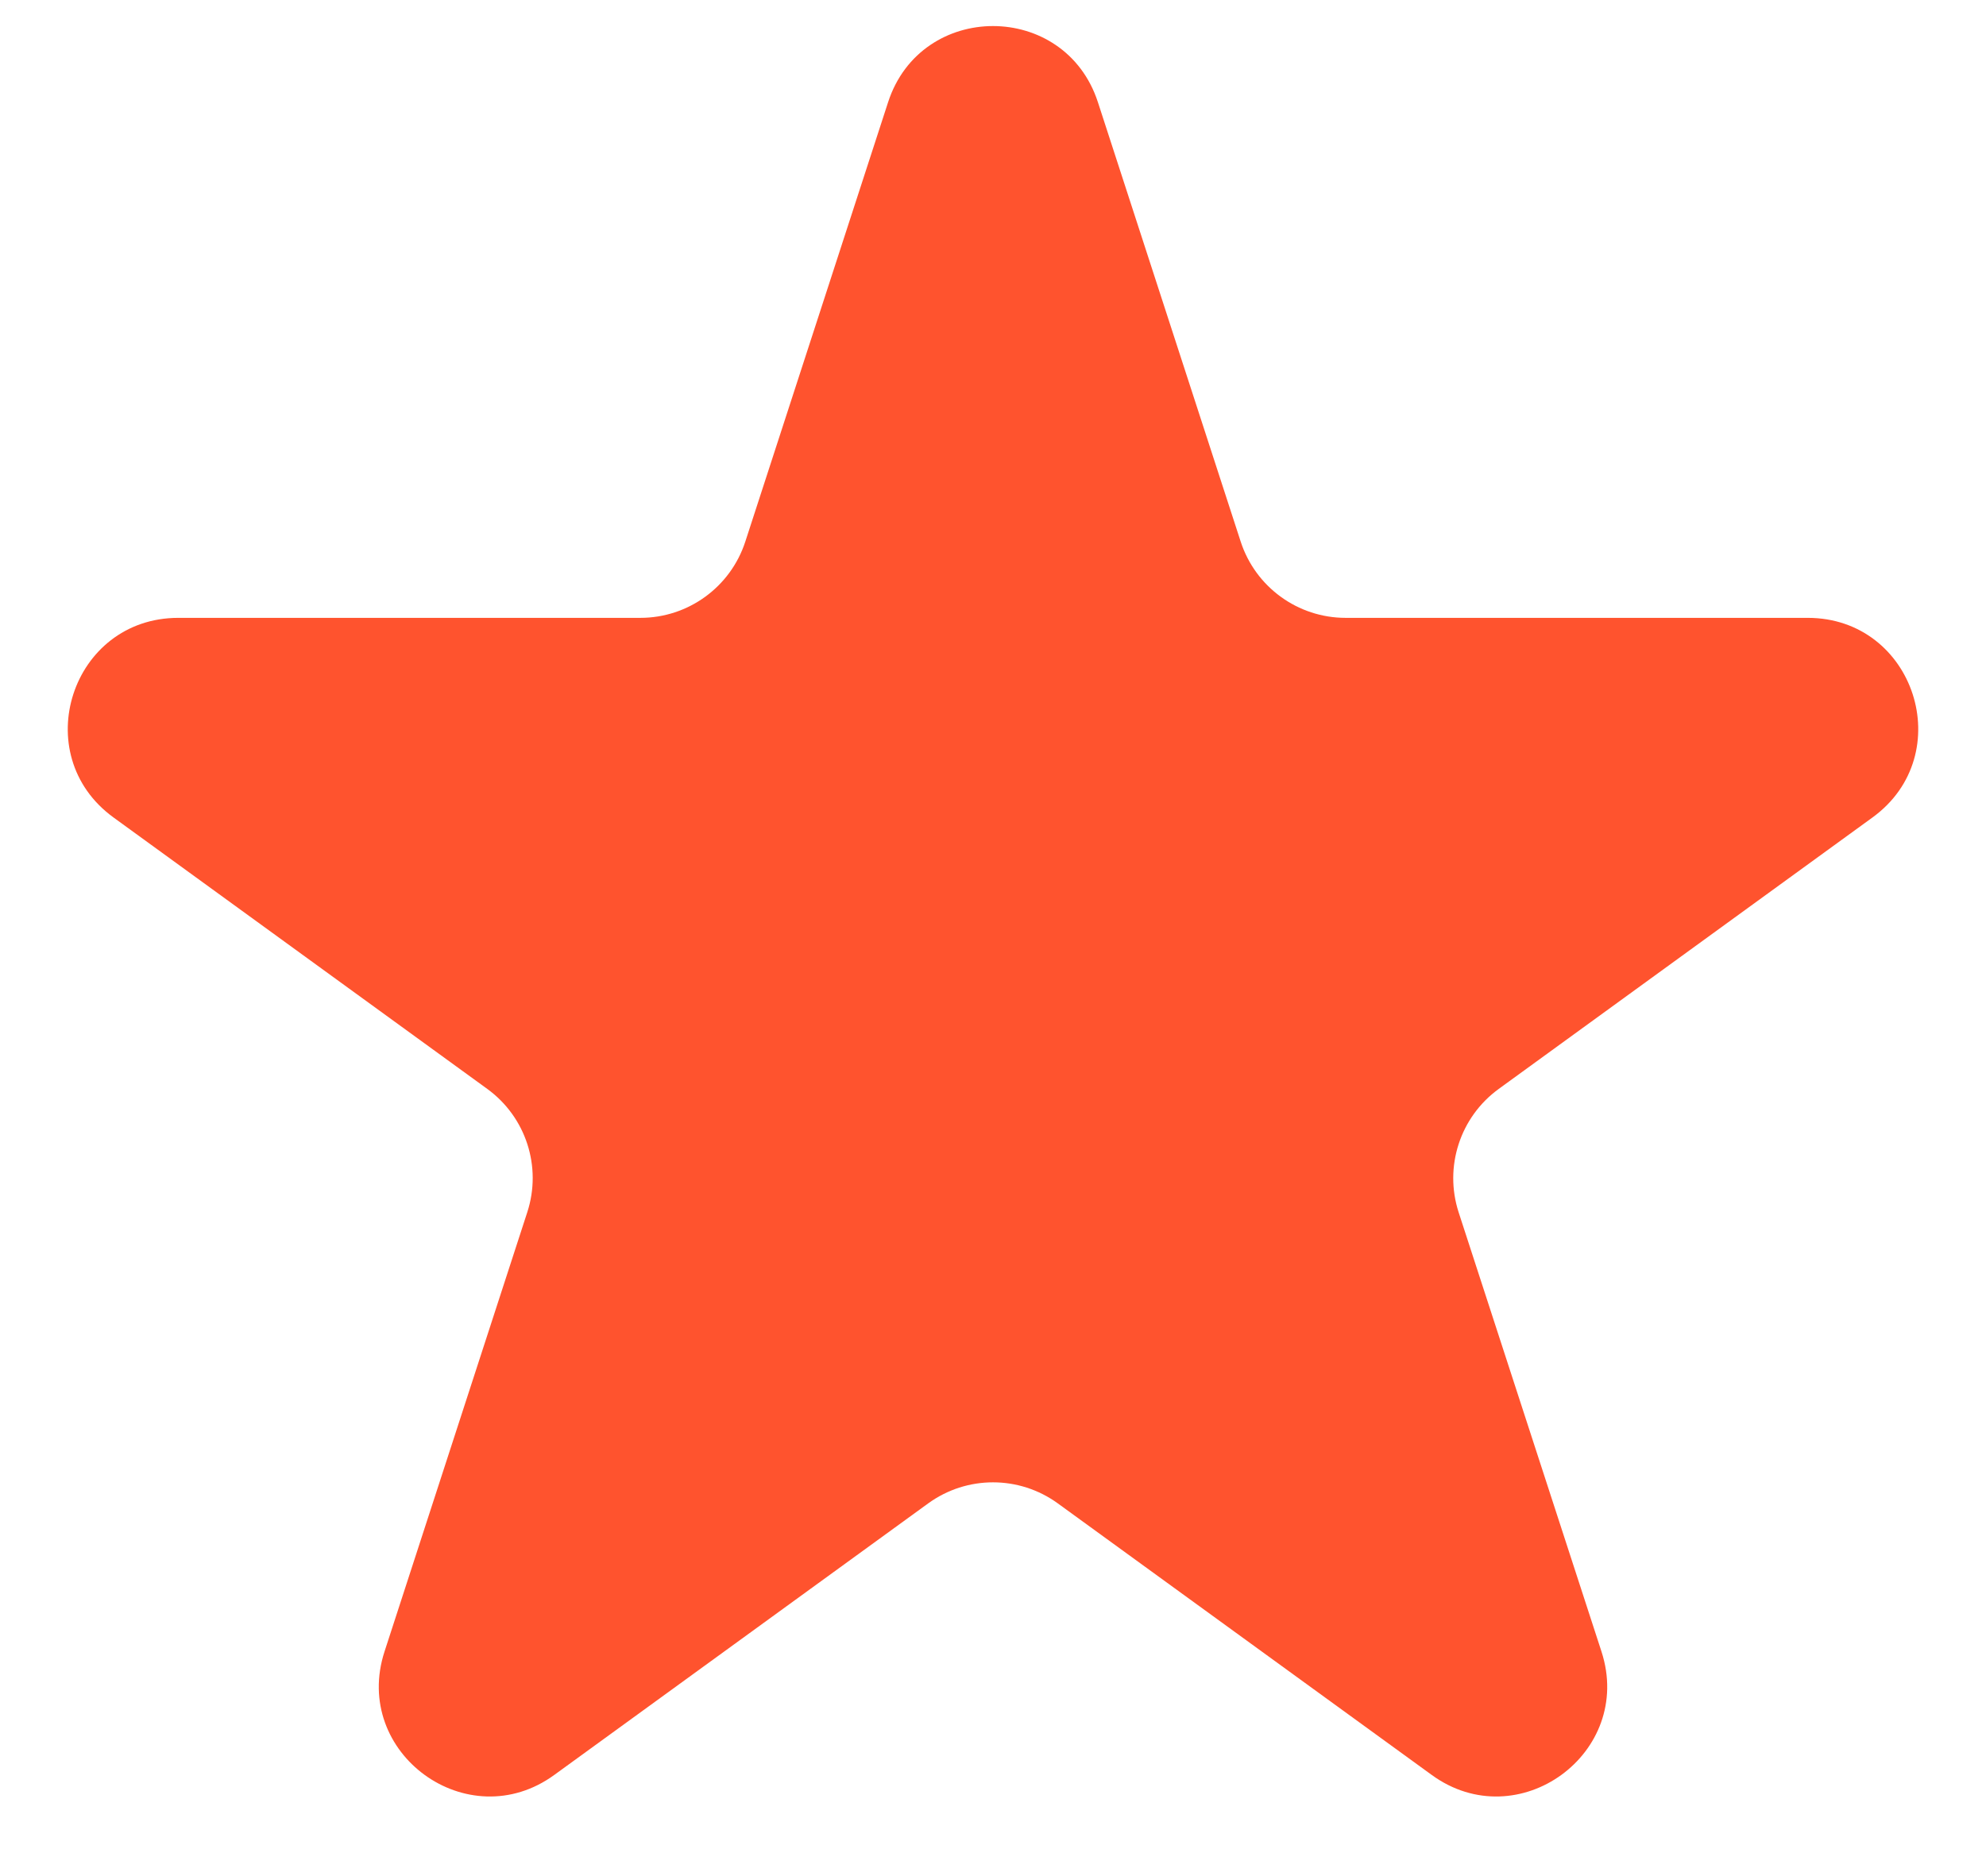
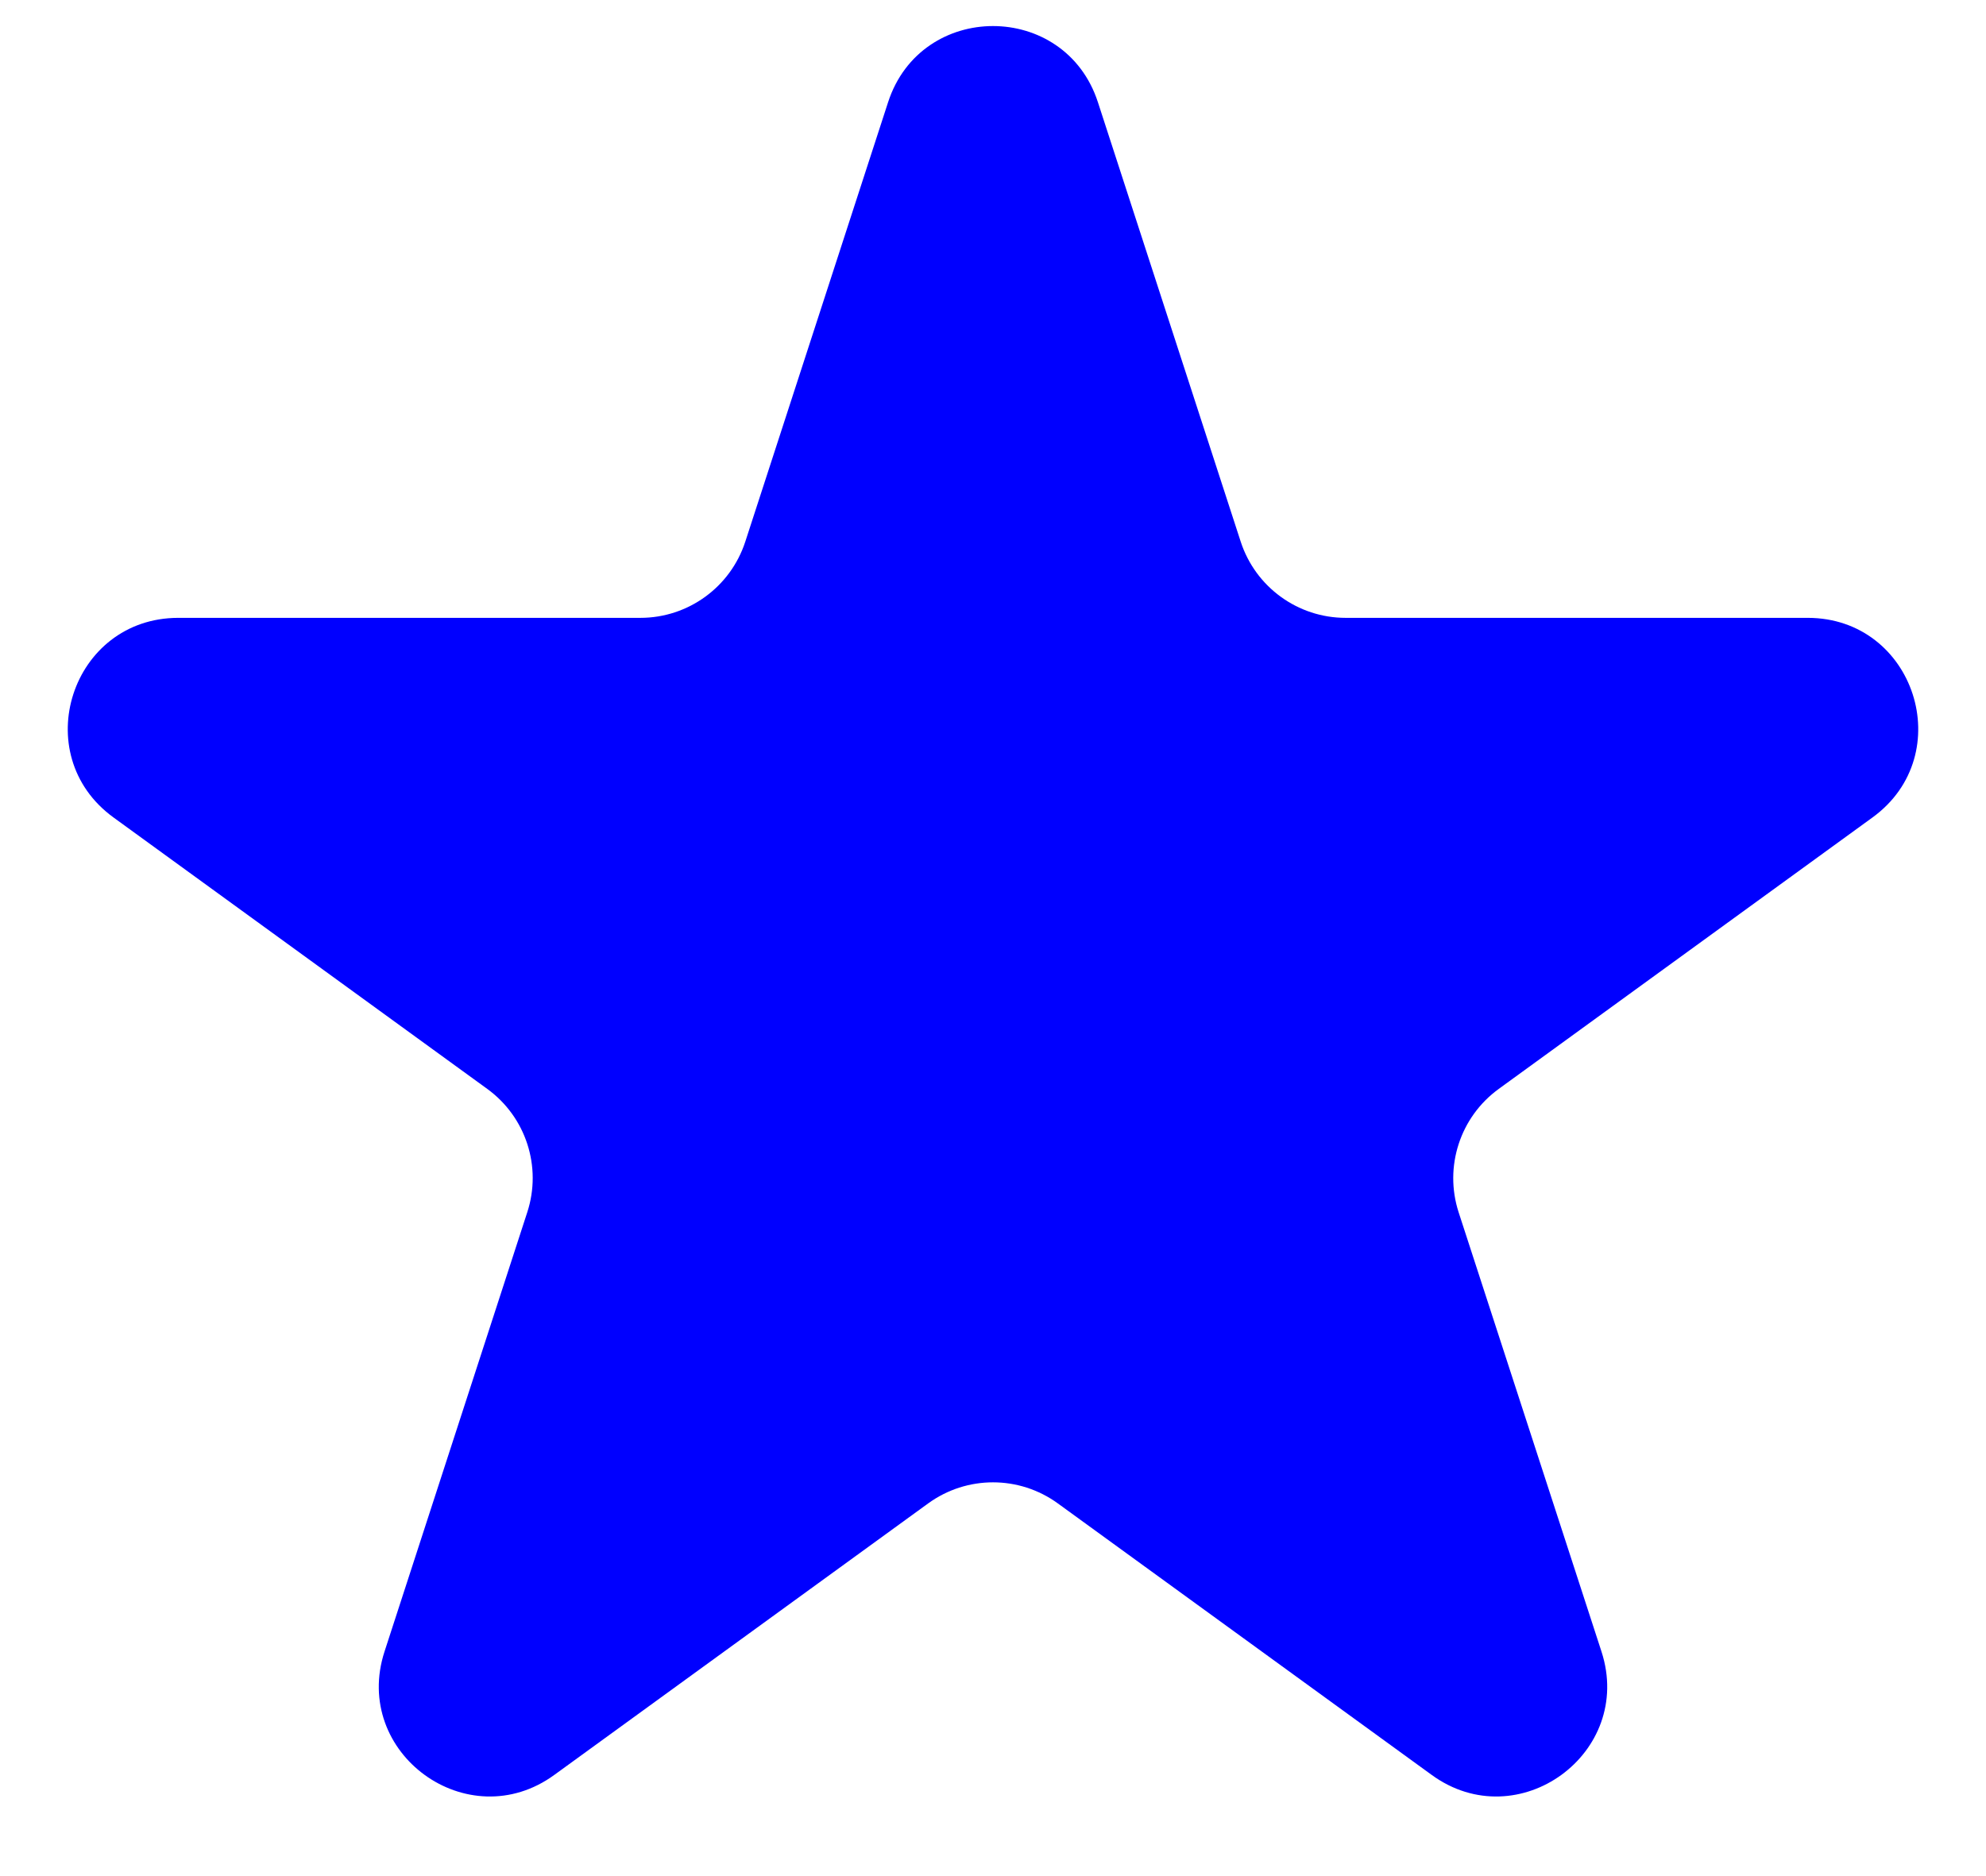
<svg xmlns="http://www.w3.org/2000/svg" width="18" height="17" viewBox="0 0 18 17" fill="none">
-   <path d="M8.049 0.927C8.348 0.006 9.652 0.006 9.951 0.927L11.245 4.91C11.379 5.322 11.763 5.601 12.196 5.601H16.384C17.353 5.601 17.755 6.84 16.972 7.41L13.584 9.871C13.233 10.126 13.087 10.577 13.22 10.989L14.515 14.972C14.814 15.893 13.759 16.66 12.976 16.09L9.588 13.629C9.237 13.374 8.763 13.374 8.412 13.629L5.024 16.09C4.241 16.66 3.186 15.893 3.485 14.972L4.779 10.989C4.913 10.577 4.767 10.126 4.416 9.871L1.028 7.41C0.245 6.84 0.647 5.601 1.616 5.601H5.804C6.237 5.601 6.621 5.322 6.755 4.91L8.049 0.927Z" fill="#FF532E" />
+   <path d="M8.049 0.927C8.348 0.006 9.652 0.006 9.951 0.927L11.245 4.91C11.379 5.322 11.763 5.601 12.196 5.601H16.384C17.353 5.601 17.755 6.84 16.972 7.41L13.584 9.871C13.233 10.126 13.087 10.577 13.22 10.989L14.515 14.972C14.814 15.893 13.759 16.66 12.976 16.09L9.588 13.629C9.237 13.374 8.763 13.374 8.412 13.629L5.024 16.09C4.241 16.66 3.186 15.893 3.485 14.972L4.779 10.989C4.913 10.577 4.767 10.126 4.416 9.871L1.028 7.41C0.245 6.84 0.647 5.601 1.616 5.601H5.804C6.237 5.601 6.621 5.322 6.755 4.91L8.049 0.927Z" fill="#0000FF" />
</svg>
